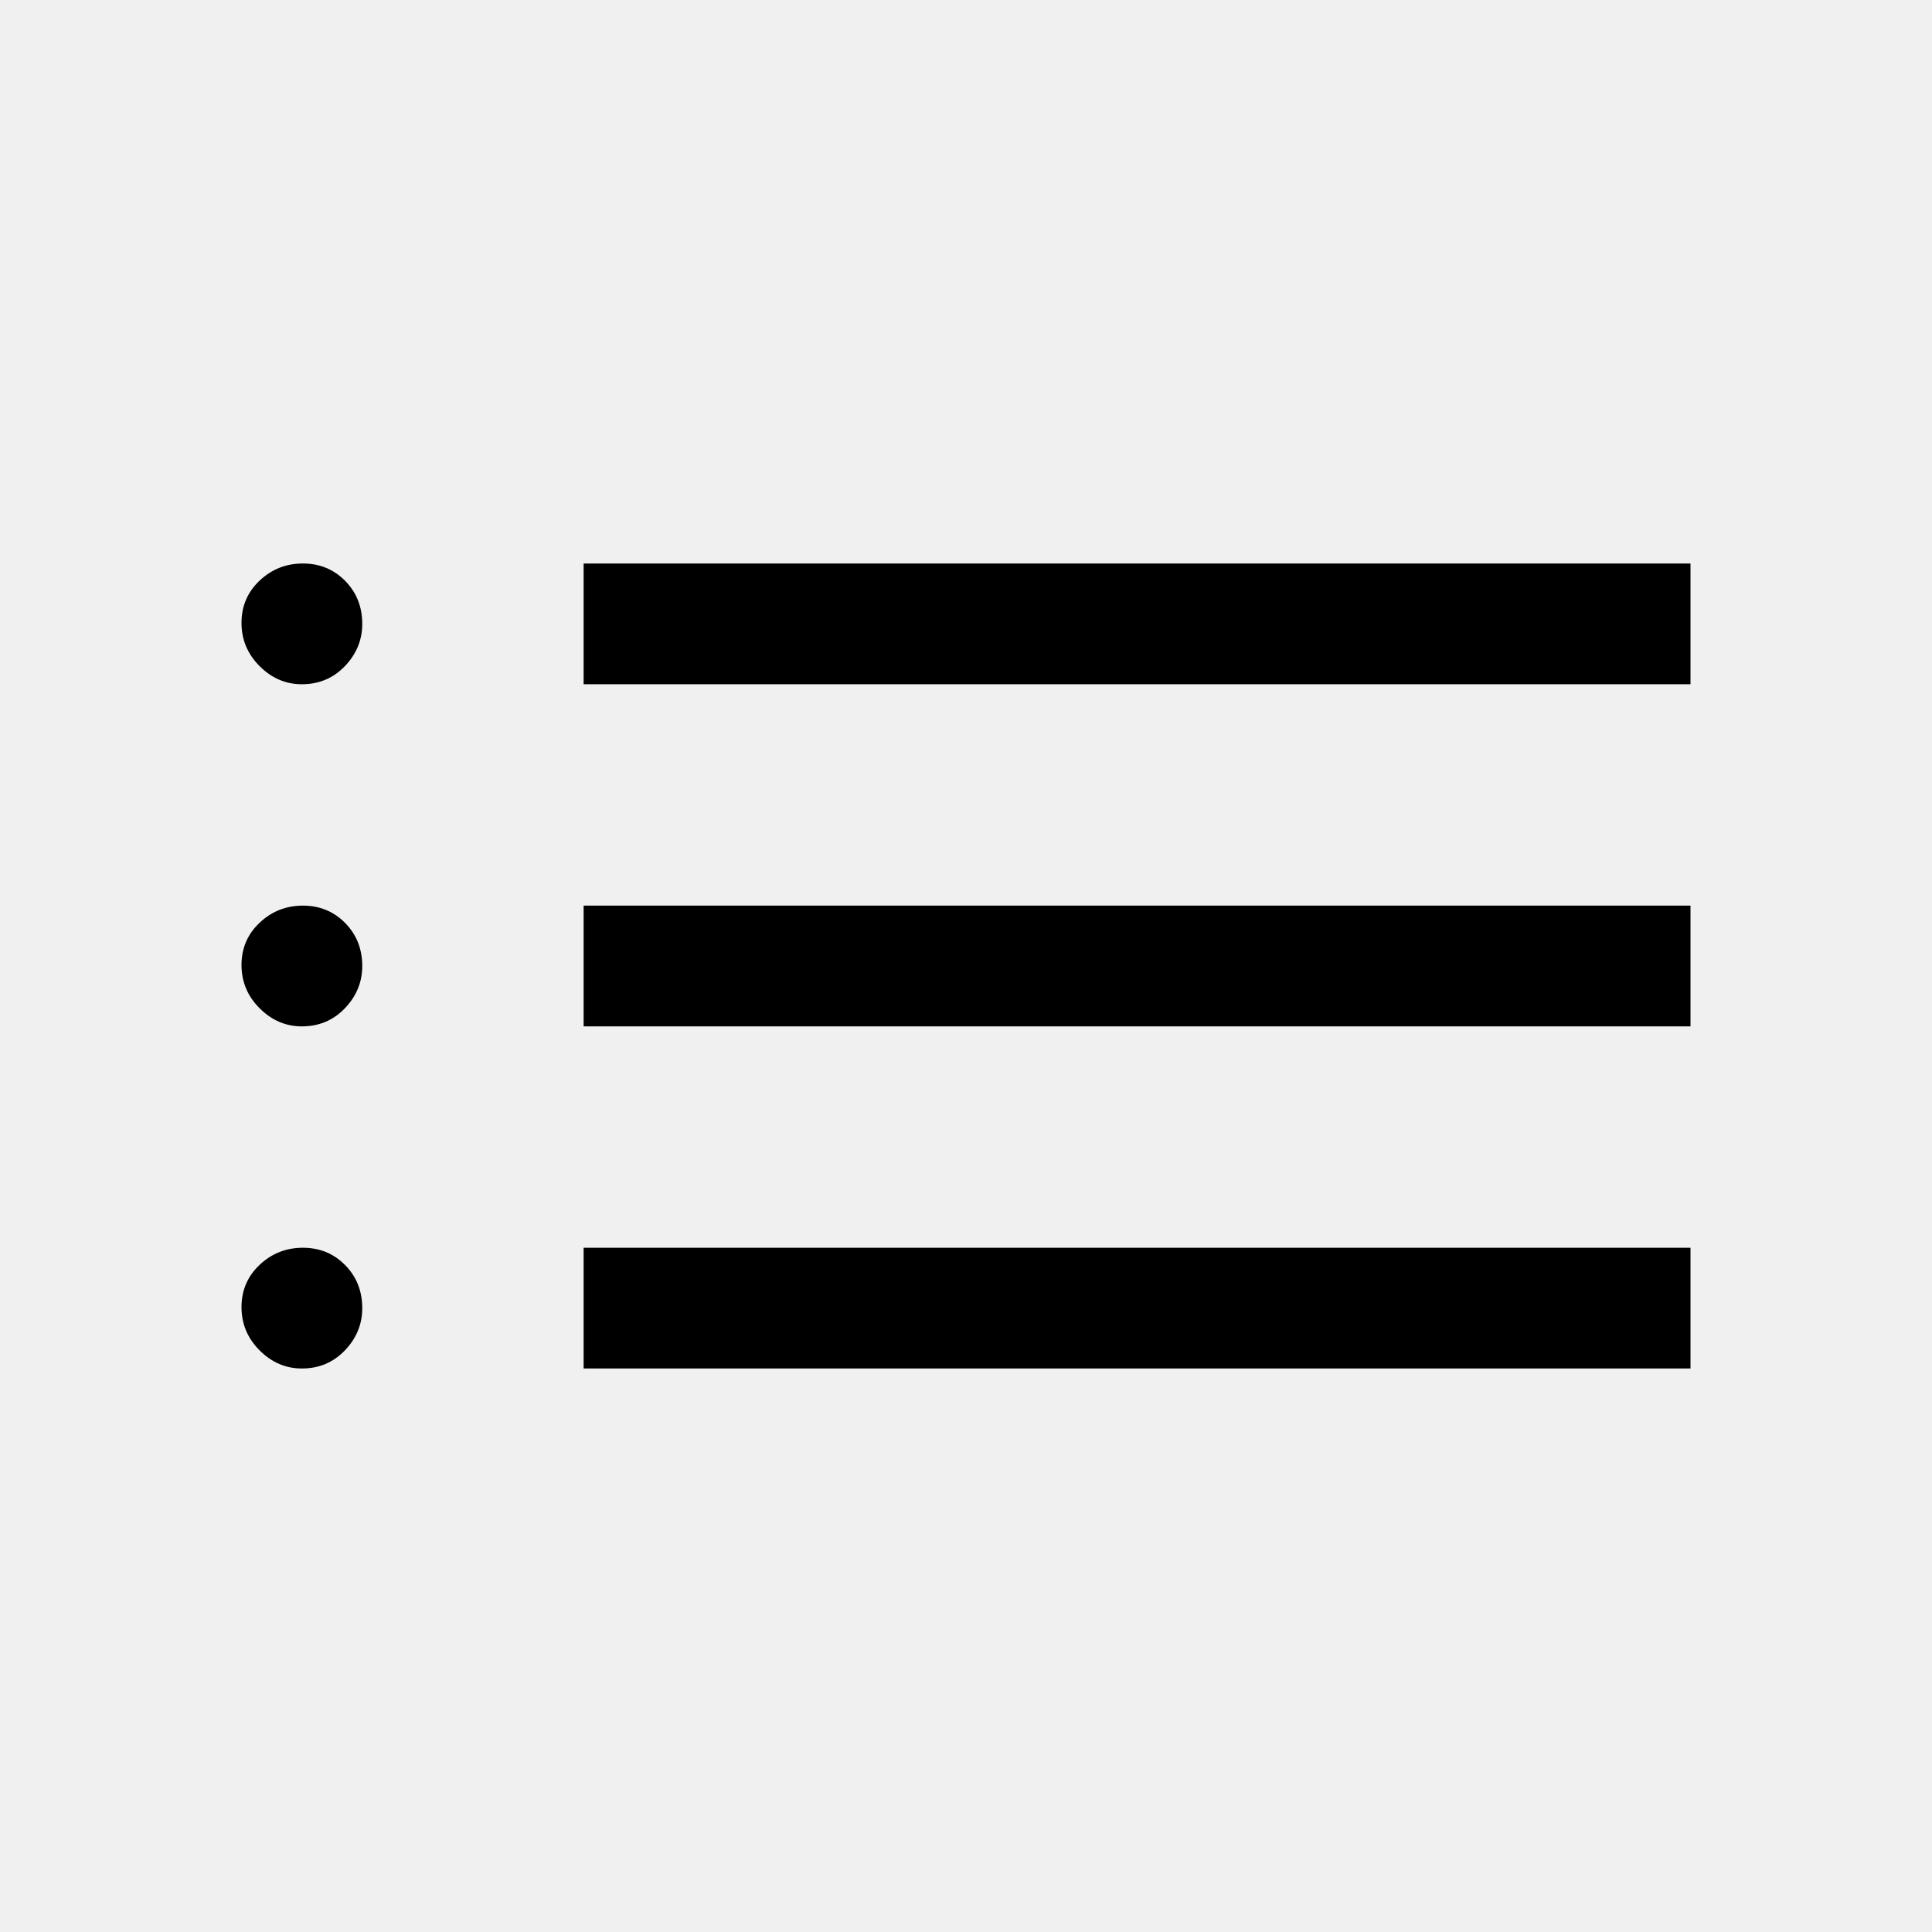
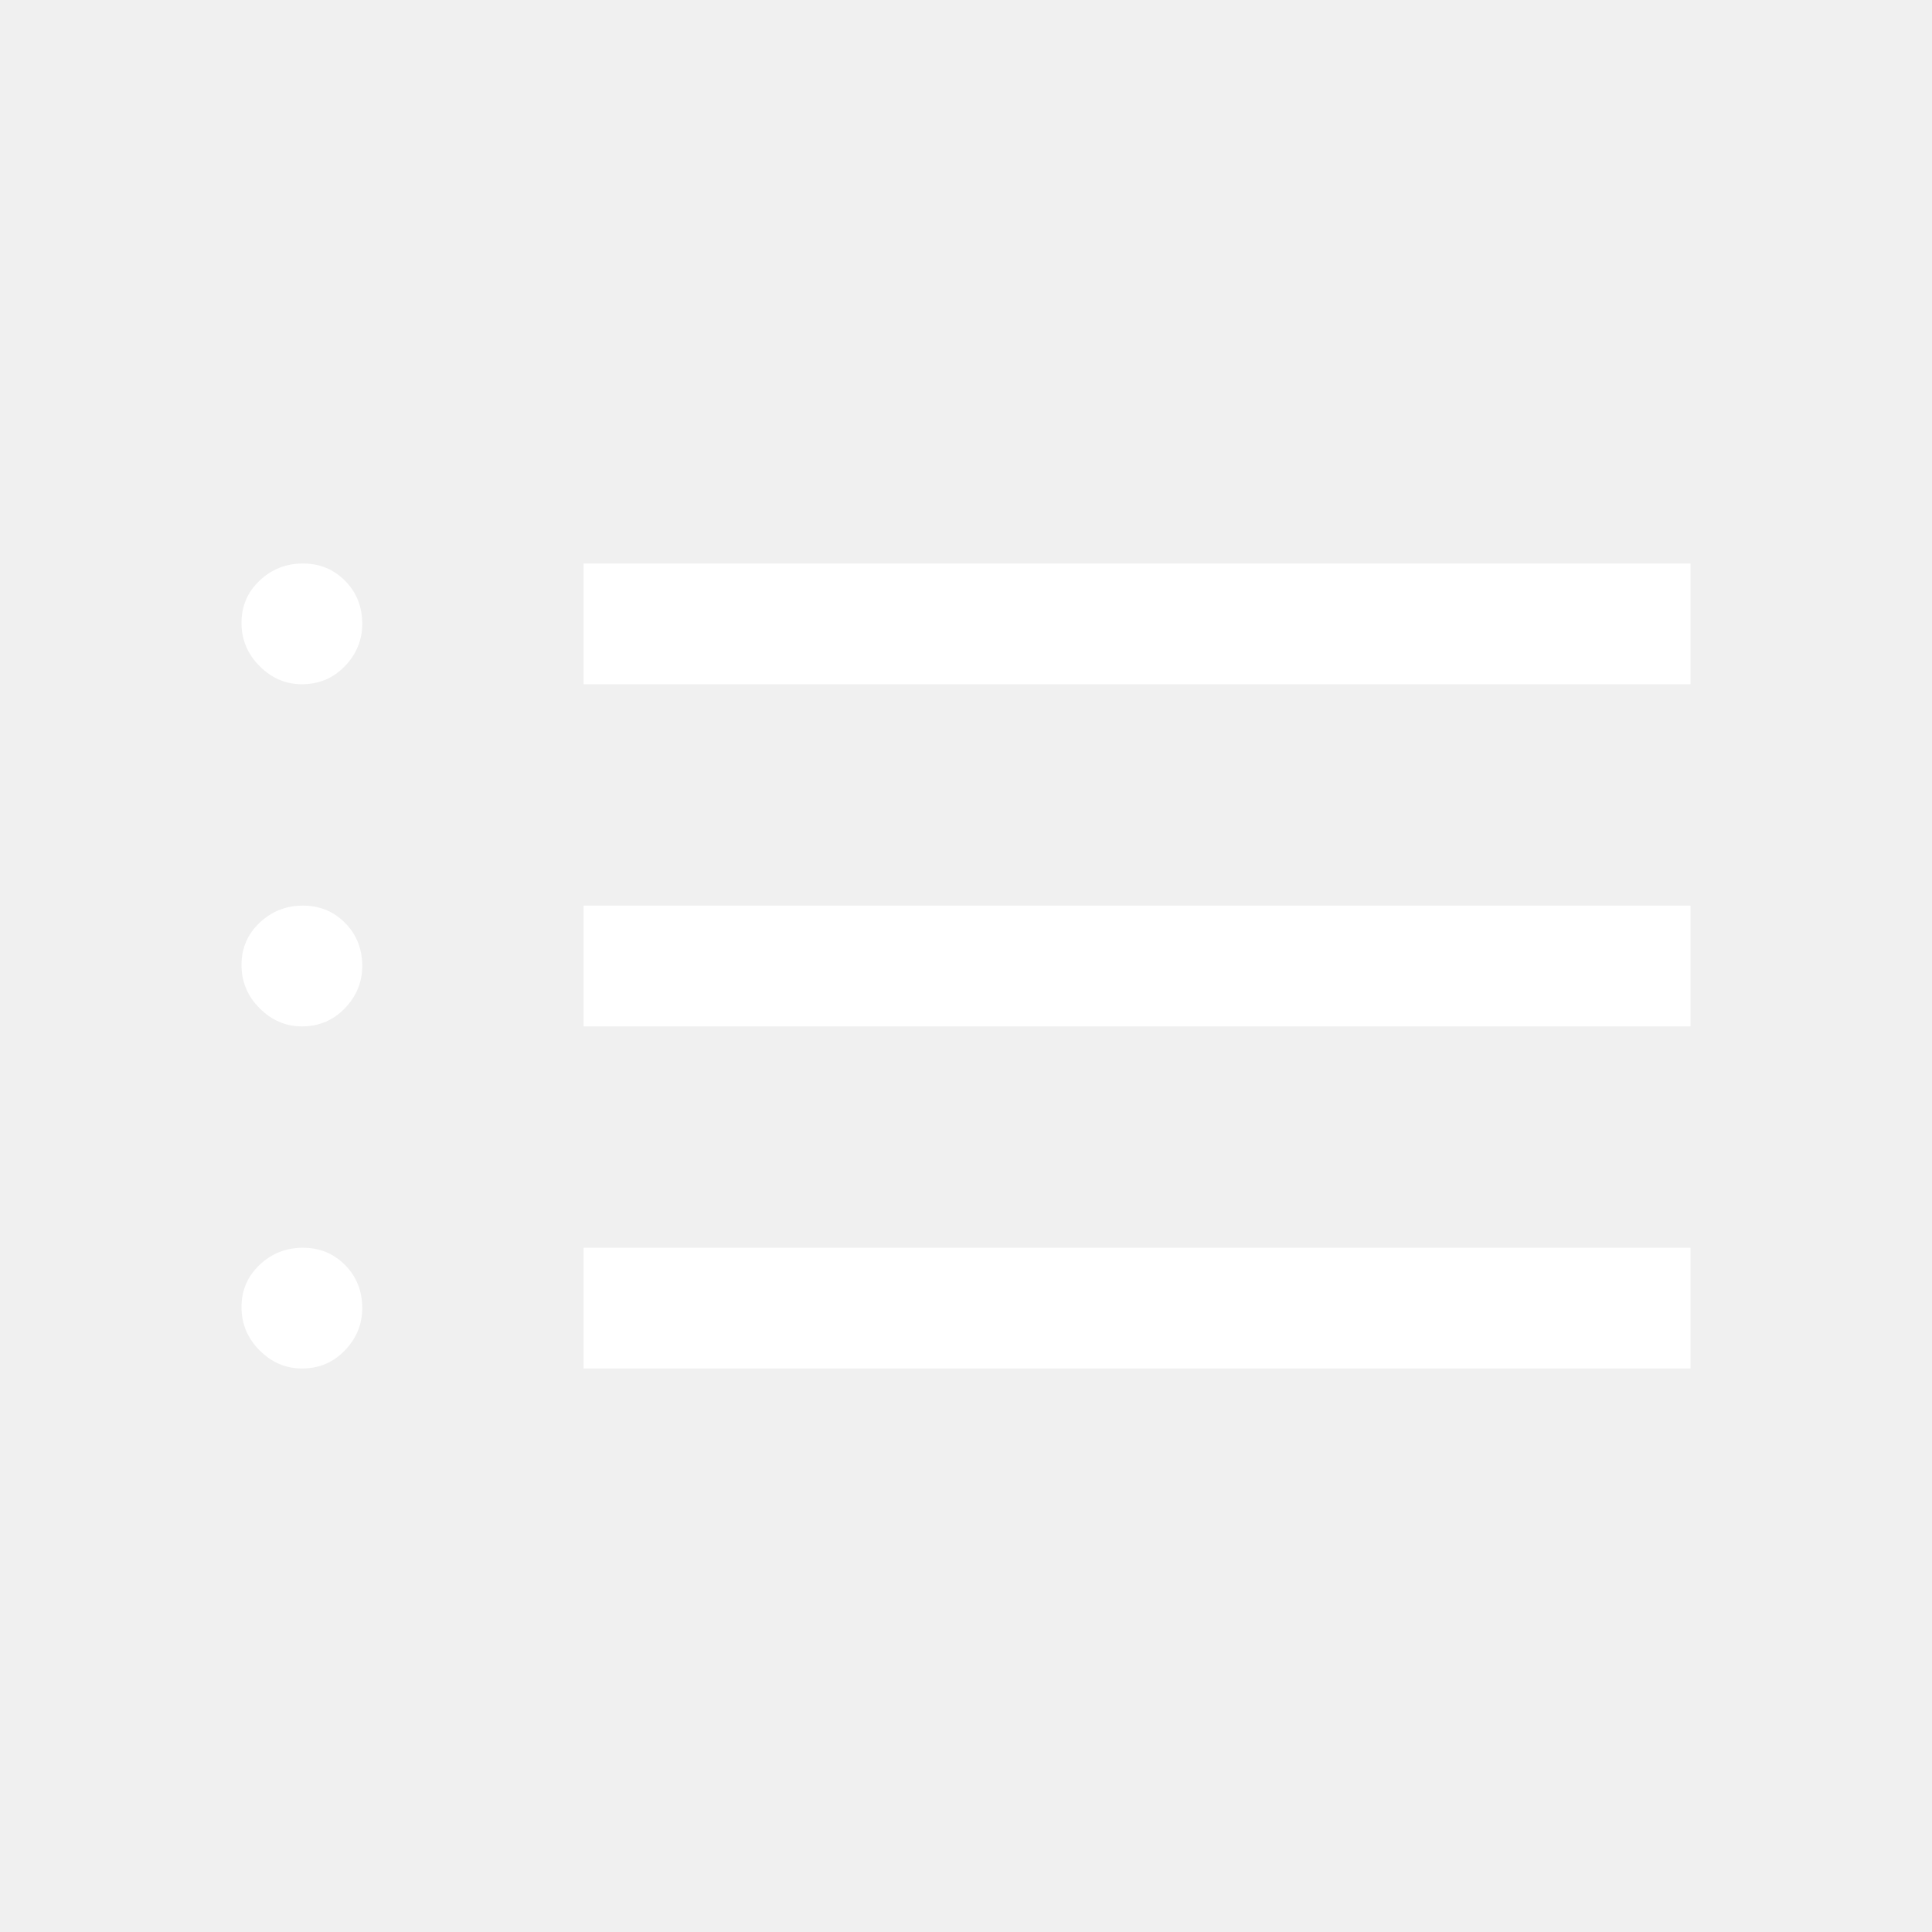
<svg xmlns="http://www.w3.org/2000/svg" height="48" viewBox="0 -960 960 960" width="48">
-   <path d="M290-620v-60h550v60H290Zm0 170v-60h550v60H290Zm0 170v-60h550v60H290ZM150-620q-12 0-21-9t-9-21.5q0-12.5 9-21t21.5-8.5q12.5 0 21 8.625T180-650q0 12-8.625 21T150-620Zm0 170q-12 0-21-9t-9-21.5q0-12.5 9-21t21.5-8.5q12.5 0 21 8.625T180-480q0 12-8.625 21T150-450Zm0 170q-12 0-21-9t-9-21.5q0-12.5 9-21t21.5-8.5q12.5 0 21 8.625T180-310q0 12-8.625 21T150-280Z" />
+   <path d="M290-620v-60h550v60H290Zm0 170v-60h550v60H290Zm0 170v-60h550v60H290ZM150-620q-12 0-21-9t-9-21.5q0-12.5 9-21t21.5-8.5q12.5 0 21 8.625T180-650q0 12-8.625 21T150-620Zm0 170q-12 0-21-9t-9-21.5q0-12.5 9-21t21.5-8.5q12.5 0 21 8.625T180-480q0 12-8.625 21T150-450Zm0 170q-12 0-21-9t-9-21.5q0-12.5 9-21t21.5-8.5q12.5 0 21 8.625T180-310q0 12-8.625 21T150-280Z" fill="#FFF" />
</svg>
